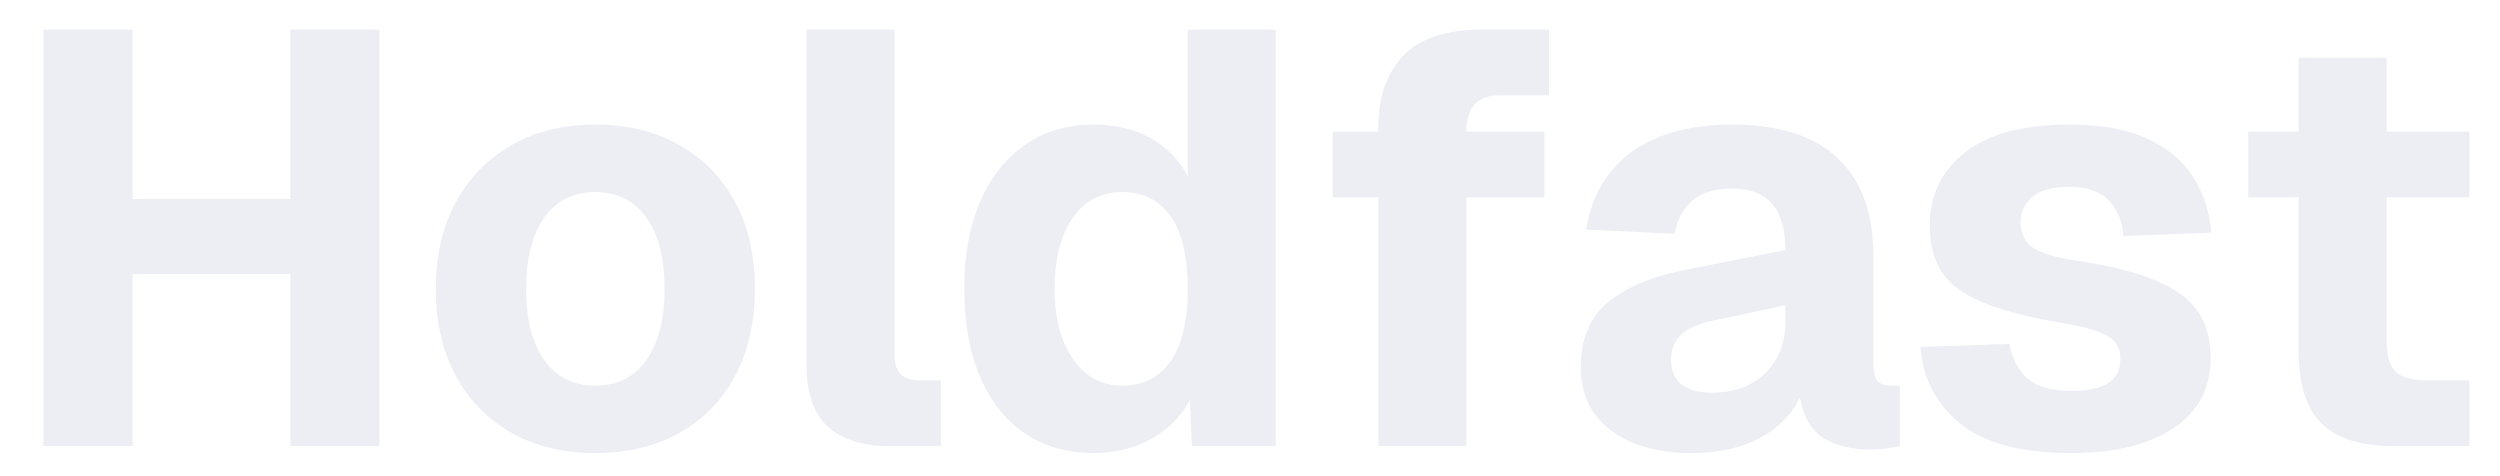
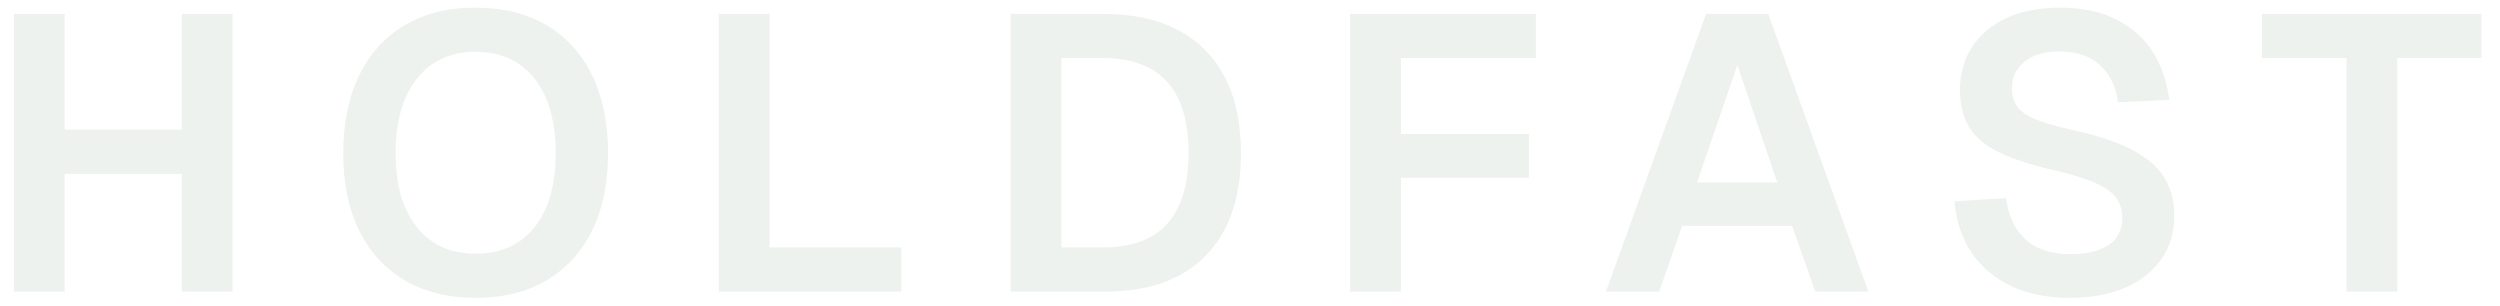
- <svg xmlns="http://www.w3.org/2000/svg" viewBox="0 -30.16 169.05 32.16" role="img" aria-label="Holdfast">
-   <path d="M2.935 0.0V-28.16H8.964V-16.698H19.633V-28.16H25.661V0.0H19.633V-11.621H8.964V0.0Z M40.257 0.476Q37.005 0.476 34.585 -0.892Q32.166 -2.261 30.817 -4.759Q29.469 -7.258 29.469 -10.629Q29.469 -14.001 30.817 -16.48Q32.166 -18.958 34.585 -20.347Q37.005 -21.735 40.257 -21.735Q43.509 -21.735 45.948 -20.347Q48.388 -18.958 49.716 -16.48Q51.045 -14.001 51.045 -10.629Q51.045 -7.258 49.716 -4.759Q48.388 -2.261 45.948 -0.892Q43.509 0.476 40.257 0.476ZM40.257 -4.085Q42.478 -4.085 43.707 -5.81Q44.937 -7.536 44.937 -10.629Q44.937 -13.723 43.707 -15.448Q42.478 -17.174 40.257 -17.174Q38.036 -17.174 36.806 -15.448Q35.577 -13.723 35.577 -10.629Q35.577 -7.536 36.806 -5.81Q38.036 -4.085 40.257 -4.085Z M60.088 0.0Q57.47 0.0 56.003 -1.289Q54.535 -2.578 54.535 -5.553V-28.16H60.485V-6.187Q60.485 -5.235 60.921 -4.839Q61.357 -4.442 62.19 -4.442H63.618V0.0Z M73.93 0.476Q71.233 0.476 69.27 -0.873Q67.306 -2.221 66.255 -4.72Q65.204 -7.218 65.204 -10.629Q65.204 -14.04 66.275 -16.519Q67.346 -18.998 69.309 -20.366Q71.273 -21.735 73.93 -21.735Q76.191 -21.735 77.837 -20.803Q79.483 -19.871 80.315 -18.245V-28.16H86.265V0.0H80.593L80.474 -3.133Q79.562 -1.428 77.837 -0.476Q76.111 0.476 73.93 0.476ZM75.873 -4.085Q78.015 -4.085 79.165 -5.751Q80.315 -7.417 80.315 -10.629Q80.315 -13.882 79.165 -15.528Q78.015 -17.174 75.873 -17.174Q73.771 -17.174 72.542 -15.429Q71.312 -13.683 71.312 -10.629Q71.312 -7.655 72.562 -5.87Q73.811 -4.085 75.873 -4.085Z M93.206 0.0V-16.817H90.112V-21.259H93.206V-21.536Q93.206 -24.67 94.911 -26.415Q96.617 -28.16 100.186 -28.16H104.747V-23.718H101.495Q100.265 -23.718 99.71 -23.103Q99.155 -22.488 99.155 -21.259H104.43V-16.817H99.155V0.0Z M114.345 0.476Q111.014 0.476 108.951 -1.051Q106.889 -2.578 106.889 -5.315Q106.889 -8.131 108.654 -9.658Q110.419 -11.185 113.87 -11.899L120.731 -13.247Q120.731 -17.412 117.122 -17.412Q113.83 -17.412 113.235 -14.358L107.246 -14.635Q107.841 -18.126 110.399 -19.93Q112.957 -21.735 117.122 -21.735Q121.881 -21.735 124.281 -19.454Q126.68 -17.174 126.68 -12.85V-5.592Q126.68 -4.68 126.978 -4.383Q127.275 -4.085 127.87 -4.085H128.465V0.0Q128.187 0.079 127.573 0.159Q126.958 0.238 126.363 0.238Q124.737 0.238 123.448 -0.456Q122.159 -1.15 121.762 -3.054L121.683 -3.252Q120.89 -1.547 118.986 -0.535Q117.082 0.476 114.345 0.476ZM115.773 -3.609Q117.994 -3.609 119.363 -4.918Q120.731 -6.227 120.731 -8.488V-9.519L115.892 -8.488Q112.997 -7.932 112.997 -5.87Q112.997 -3.609 115.773 -3.609Z M140.086 0.476Q134.93 0.476 132.511 -1.547Q130.091 -3.57 129.853 -6.703L135.882 -6.901Q136.16 -5.394 137.111 -4.561Q138.063 -3.728 140.086 -3.728Q143.378 -3.728 143.378 -5.87Q143.378 -6.544 143.061 -6.981Q142.743 -7.417 141.831 -7.754Q140.919 -8.091 139.134 -8.369Q135.803 -8.964 133.919 -9.777Q132.035 -10.59 131.261 -11.839Q130.488 -13.088 130.488 -14.913Q130.488 -17.967 132.868 -19.851Q135.247 -21.735 139.967 -21.735Q143.14 -21.735 145.202 -20.783Q147.265 -19.831 148.316 -18.165Q149.367 -16.499 149.526 -14.437L143.576 -14.199Q143.497 -15.666 142.605 -16.599Q141.712 -17.531 139.888 -17.531Q138.301 -17.531 137.468 -16.876Q136.635 -16.222 136.635 -15.151Q136.635 -14.001 137.449 -13.426Q138.262 -12.85 140.443 -12.533Q143.814 -12.018 145.797 -11.185Q147.781 -10.352 148.633 -9.083Q149.486 -7.813 149.486 -5.949Q149.486 -2.856 146.948 -1.19Q144.409 0.476 140.086 0.476Z M161.821 0.0Q158.529 0.0 156.982 -1.527Q155.435 -3.054 155.435 -6.386V-16.817H152.024V-21.259H155.435V-26.256H161.385V-21.259H166.977V-16.817H161.385V-7.099Q161.385 -5.553 162.039 -4.997Q162.693 -4.442 164.002 -4.442H166.977V0.0Z" fill="#eceef4" />
+ <svg xmlns="http://www.w3.org/2000/svg" viewBox="2.51 -42 360.06 44" role="img" aria-label="HOLDFAST">
+   <defs>
+     <linearGradient id="hf-lit" x1="0.1" y1="0" x2="0.9" y2="1">
+       <stop offset="0" stop-color="#d4ffe9" />
+       <stop offset="0.42" stop-color="#5fe8a8" />
+       <stop offset="1" stop-color="#0c8653" />
+     </linearGradient>
+     <linearGradient id="hf-shade" x1="0.1" y1="0" x2="0.9" y2="1">
+       <stop offset="0" stop-color="#1fae72" />
+       <stop offset="1" stop-color="#06402a" />
+     </linearGradient>
+     <linearGradient id="hf-deep-lit" x1="0.1" y1="0" x2="0.9" y2="1">
+       <stop offset="0" stop-color="#18b071" />
+       <stop offset="1" stop-color="#0a5a39" />
+     </linearGradient>
+     <linearGradient id="hf-deep-shade" x1="0.1" y1="0" x2="0.9" y2="1">
+       <stop offset="0" stop-color="#0b6d47" />
+       <stop offset="1" stop-color="#03281a" />
+     </linearGradient>
+     <linearGradient id="hf-tile" x1="0" y1="0" x2="1" y2="1">
+       <stop offset="0" stop-color="#132a20" />
+       <stop offset="1" stop-color="#04090a" />
+     </linearGradient>
+     <radialGradient id="hf-glow" cx="0.5" cy="0.42" r="0.55">
+       <stop offset="0" stop-color="#5fe8a8" stop-opacity="0.22" />
+       <stop offset="1" stop-color="#5fe8a8" stop-opacity="0" />
+     </radialGradient>
+   </defs>
+   <path d="M4.507 0.0V-40.0H11.831V-23.324H28.676V-40.0H36.0V0.0H28.676V-16.958H11.831V0.0Z M70.986 0.901Q65.07 0.901 60.789 -1.634Q56.507 -4.169 54.225 -8.817Q51.944 -13.465 51.944 -19.944Q51.944 -26.423 54.225 -31.127Q56.507 -35.831 60.789 -38.366Q65.07 -40.901 70.986 -40.901Q76.958 -40.901 81.239 -38.366Q85.521 -35.831 87.803 -31.127Q90.085 -26.423 90.085 -19.944Q90.085 -13.465 87.803 -8.817Q85.521 -4.169 81.239 -1.634Q76.958 0.901 70.986 0.901ZM70.986 -5.465Q76.451 -5.465 79.493 -9.268Q82.535 -13.07 82.535 -19.944Q82.535 -26.817 79.493 -30.676Q76.451 -34.535 70.986 -34.535Q65.634 -34.535 62.563 -30.676Q59.493 -26.817 59.493 -19.944Q59.493 -13.07 62.563 -9.268Q65.634 -5.465 70.986 -5.465Z M106.028 0.0V-40.0H113.352V-6.366H132.338V0.0Z M148.056 0.0V-40.0H161.352Q170.93 -40.0 176.085 -34.789Q181.239 -29.577 181.239 -19.944Q181.239 -10.366 176.169 -5.183Q171.099 0.0 161.69 0.0ZM155.38 -6.366H161.352Q173.69 -6.366 173.69 -19.944Q173.69 -33.634 161.352 -33.634H155.38Z M196.958 0.0V-40.0H223.718V-33.634H204.282V-22.704H222.704V-16.394H204.282V0.0Z M233.803 0.0 248.225 -40.0H257.183L271.606 0.0H263.944L260.62 -9.465H244.789L241.465 0.0ZM246.93 -15.718H258.479L252.732 -32.62Z M300.62 0.901Q295.662 0.901 292.056 -0.845Q288.451 -2.592 286.394 -5.718Q284.338 -8.845 284.0 -13.014L291.437 -13.465Q291.944 -9.577 294.254 -7.493Q296.563 -5.408 300.732 -5.408Q304.282 -5.408 306.225 -6.732Q308.169 -8.056 308.169 -10.592Q308.169 -12.113 307.437 -13.296Q306.704 -14.479 304.62 -15.493Q302.535 -16.507 298.423 -17.465Q293.465 -18.592 290.479 -20.028Q287.493 -21.465 286.141 -23.634Q284.789 -25.803 284.789 -29.07Q284.789 -32.563 286.535 -35.239Q288.282 -37.915 291.493 -39.408Q294.704 -40.901 299.211 -40.901Q304.0 -40.901 307.352 -39.183Q310.704 -37.465 312.592 -34.479Q314.479 -31.493 314.93 -27.606L307.549 -27.268Q307.155 -30.535 305.014 -32.563Q302.873 -34.592 299.099 -34.592Q295.944 -34.592 294.113 -33.127Q292.282 -31.662 292.282 -29.352Q292.282 -27.718 293.042 -26.648Q293.803 -25.577 295.775 -24.789Q297.746 -24.0 301.296 -23.211Q306.648 -22.028 309.803 -20.31Q312.958 -18.592 314.31 -16.282Q315.662 -13.972 315.662 -10.986Q315.662 -7.324 313.775 -4.648Q311.887 -1.972 308.535 -0.535Q305.183 0.901 300.62 0.901Z M340.451 0.0V-33.634H328.282V-40.0H359.887V-33.634H347.775V0.0Z" fill="#eef2ef" />
</svg>
